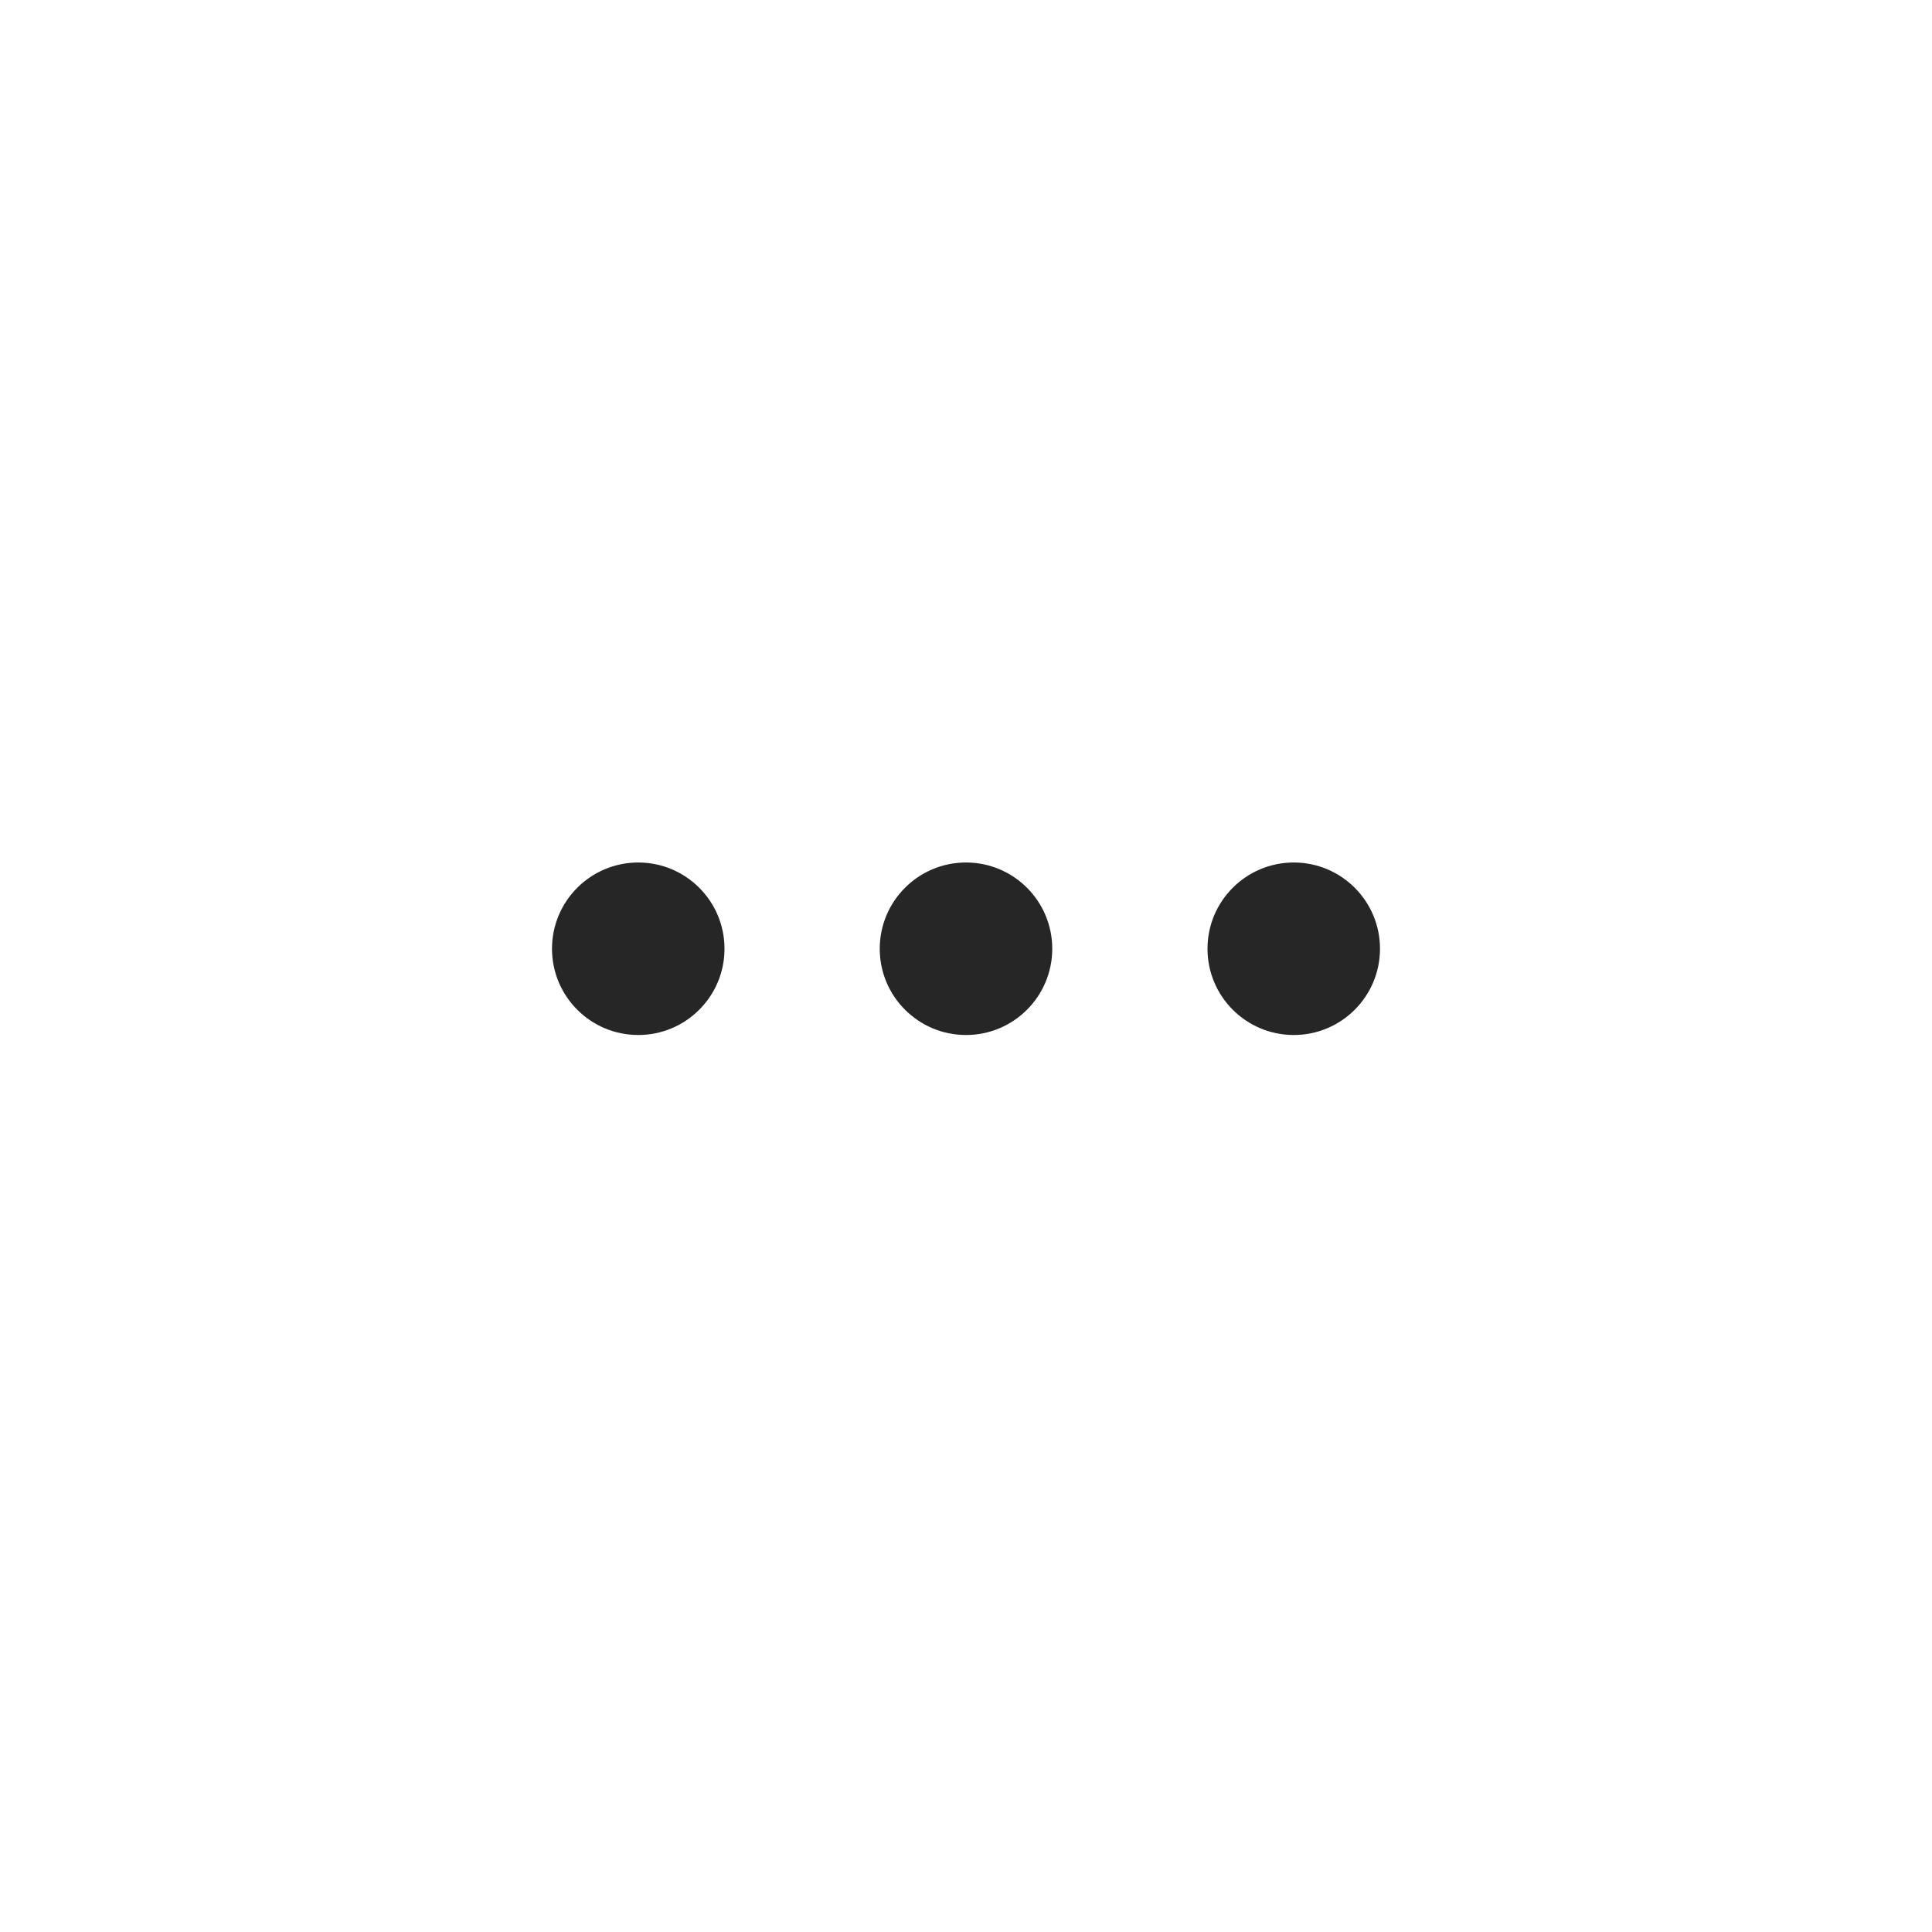
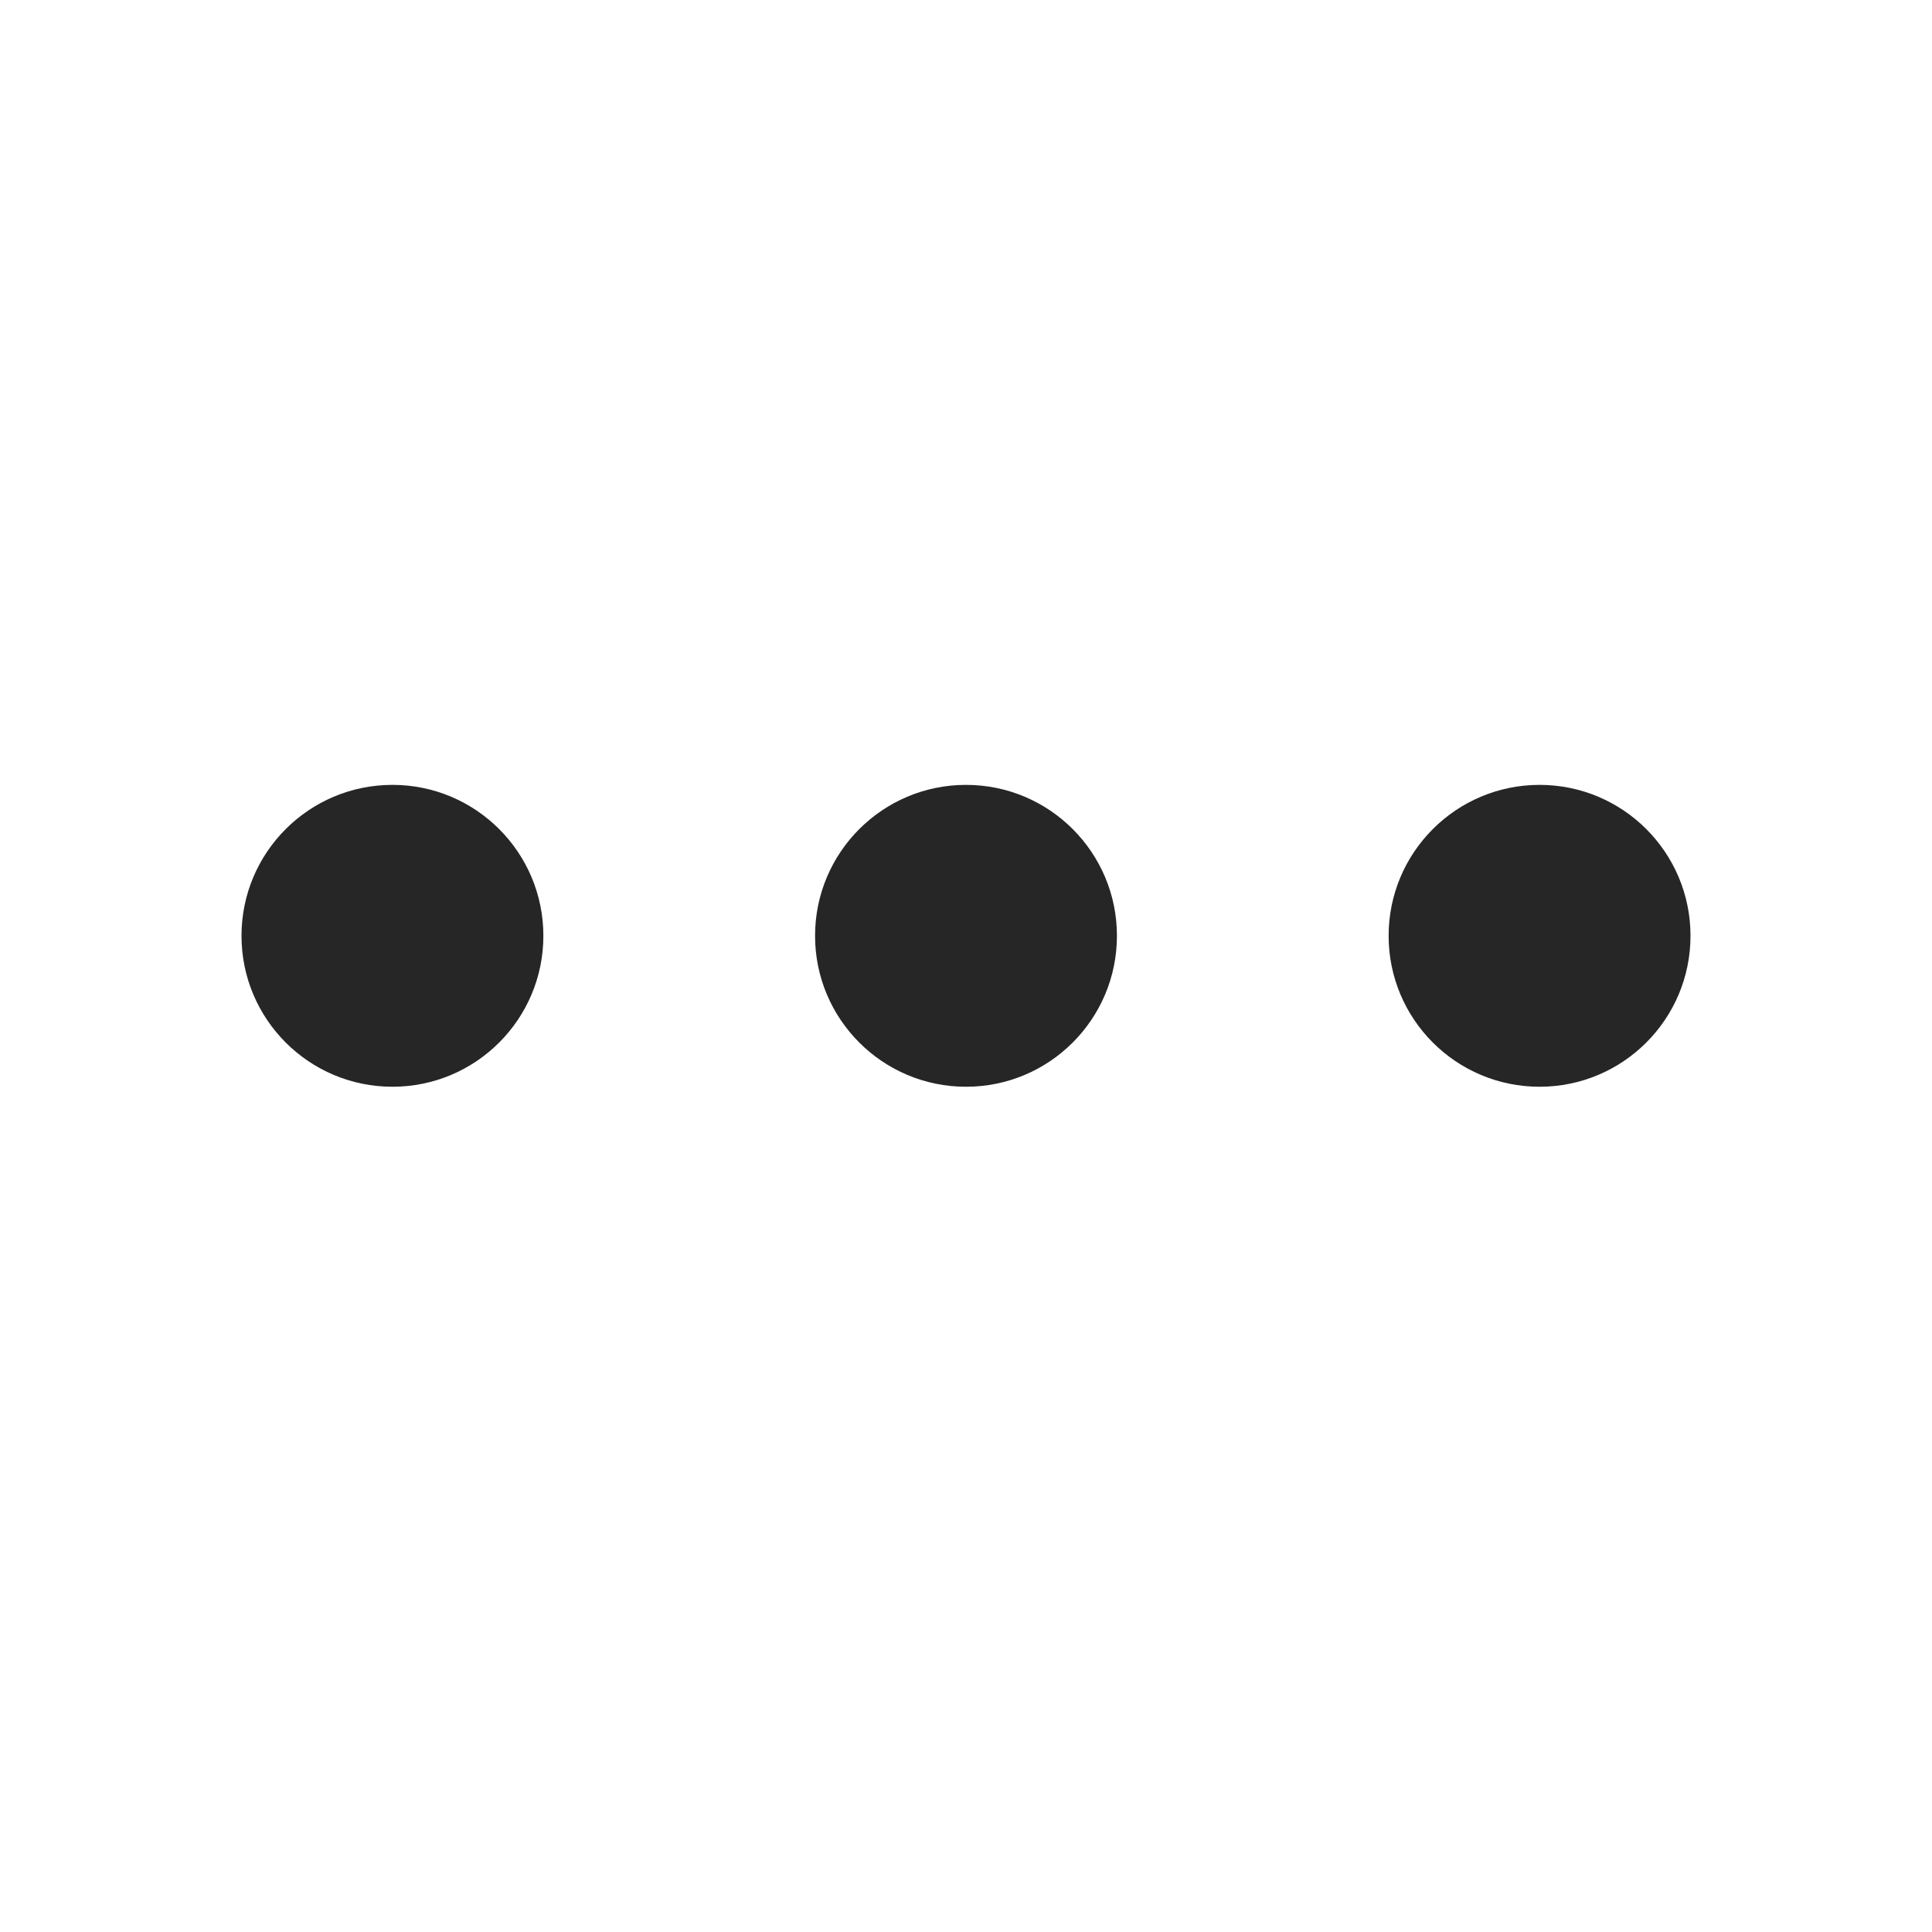
- <svg xmlns="http://www.w3.org/2000/svg" fill="none" version="1.1" width="28" height="28" viewBox="0 0 28 28">
+ <svg xmlns="http://www.w3.org/2000/svg" fill="none" version="1.1" width="16" height="16" viewBox="0 0 16 16">
  <defs>
-     <clipPath id="master_svg0_747_12310">
-       <rect x="0" y="0" width="28" height="28" rx="6" />
-     </clipPath>
-     <clipPath id="master_svg1_747_12312">
-       <rect x="6" y="6" width="16" height="16" rx="0" />
+     <clipPath id="master_svg0_747_09095">
+       <rect x="0" y="0" width="16" height="16" rx="0" />
    </clipPath>
  </defs>
-   <g clip-path="url(#master_svg0_747_12310)">
-     <g clip-path="url(#master_svg1_747_12312)">
-       <g>
-         <ellipse cx="9.25" cy="13.75" rx="1.25" ry="1.25" fill="#262626" fill-opacity="1" />
-       </g>
-       <g>
-         <ellipse cx="14" cy="13.75" rx="1.25" ry="1.25" fill="#262626" fill-opacity="1" />
-       </g>
-       <g>
-         <ellipse cx="18.75" cy="13.75" rx="1.25" ry="1.25" fill="#262626" fill-opacity="1" />
-       </g>
+   <g clip-path="url(#master_svg0_747_09095)">
+     <g>
+       <ellipse cx="3.25" cy="7.75" rx="1.25" ry="1.25" fill="#262626" fill-opacity="1" />
+     </g>
+     <g>
+       <ellipse cx="8" cy="7.75" rx="1.25" ry="1.25" fill="#262626" fill-opacity="1" />
+     </g>
+     <g>
+       <ellipse cx="12.75" cy="7.75" rx="1.25" ry="1.25" fill="#262626" fill-opacity="1" />
    </g>
  </g>
</svg>
